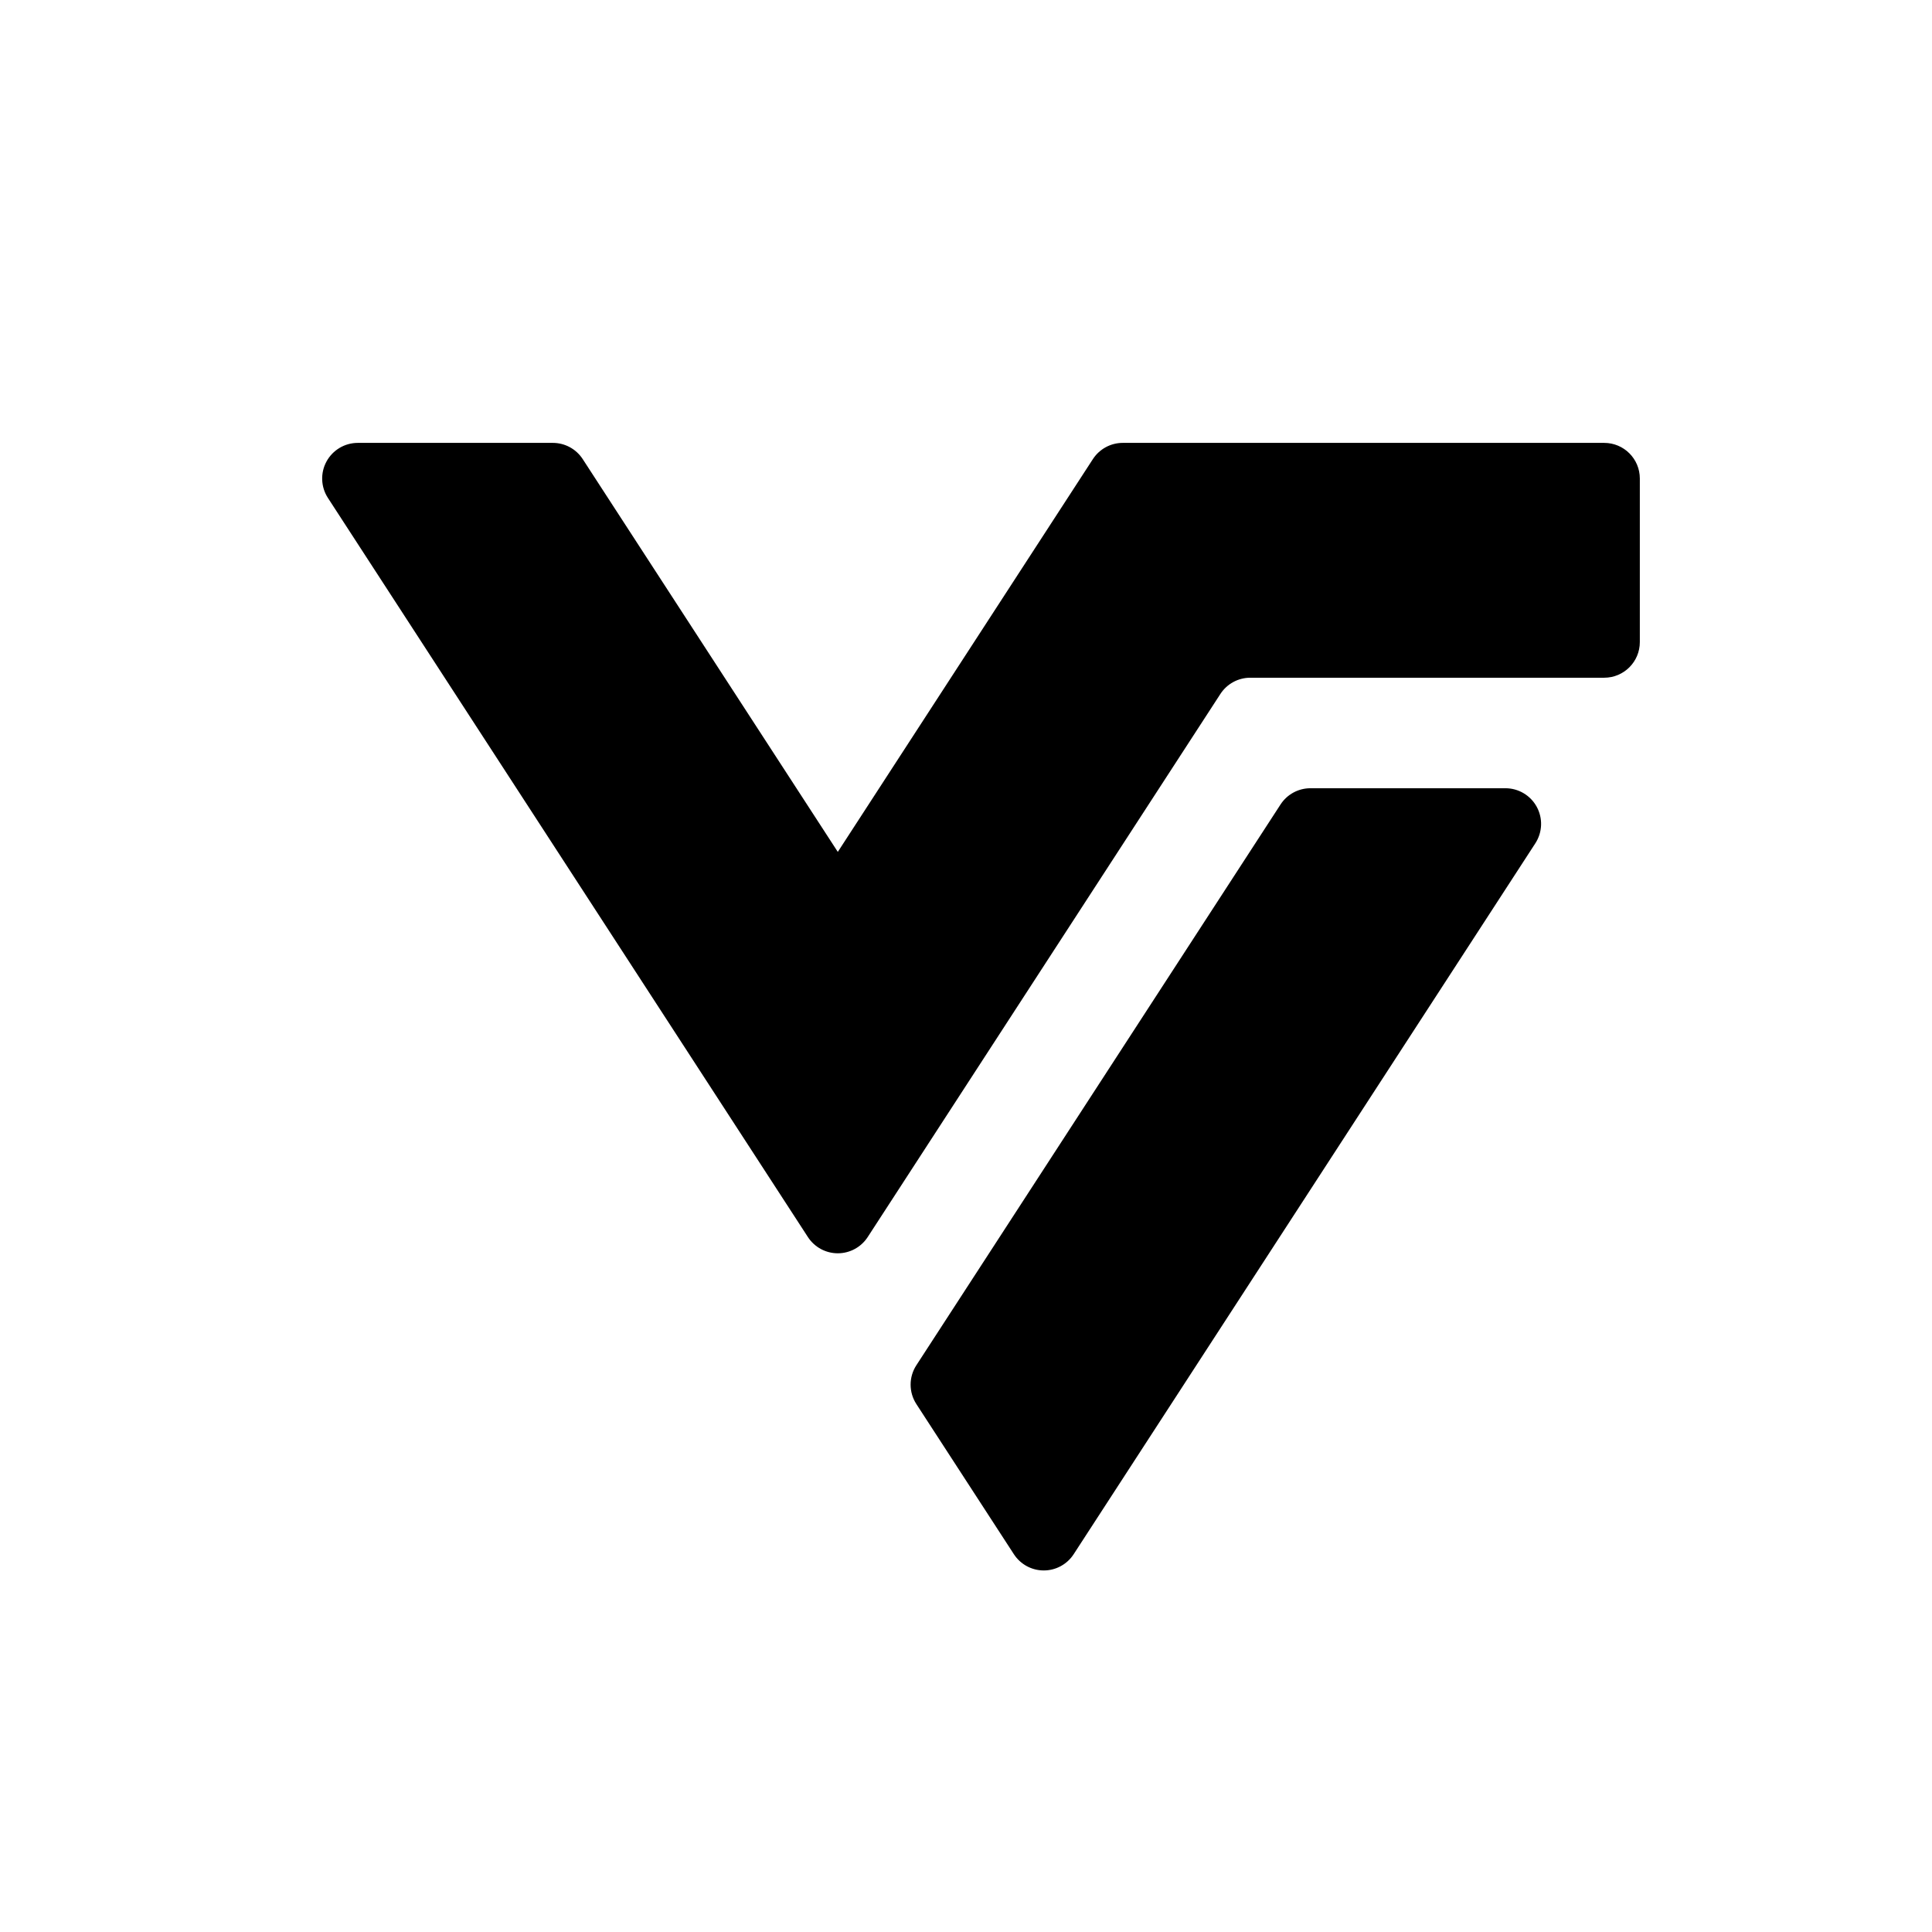
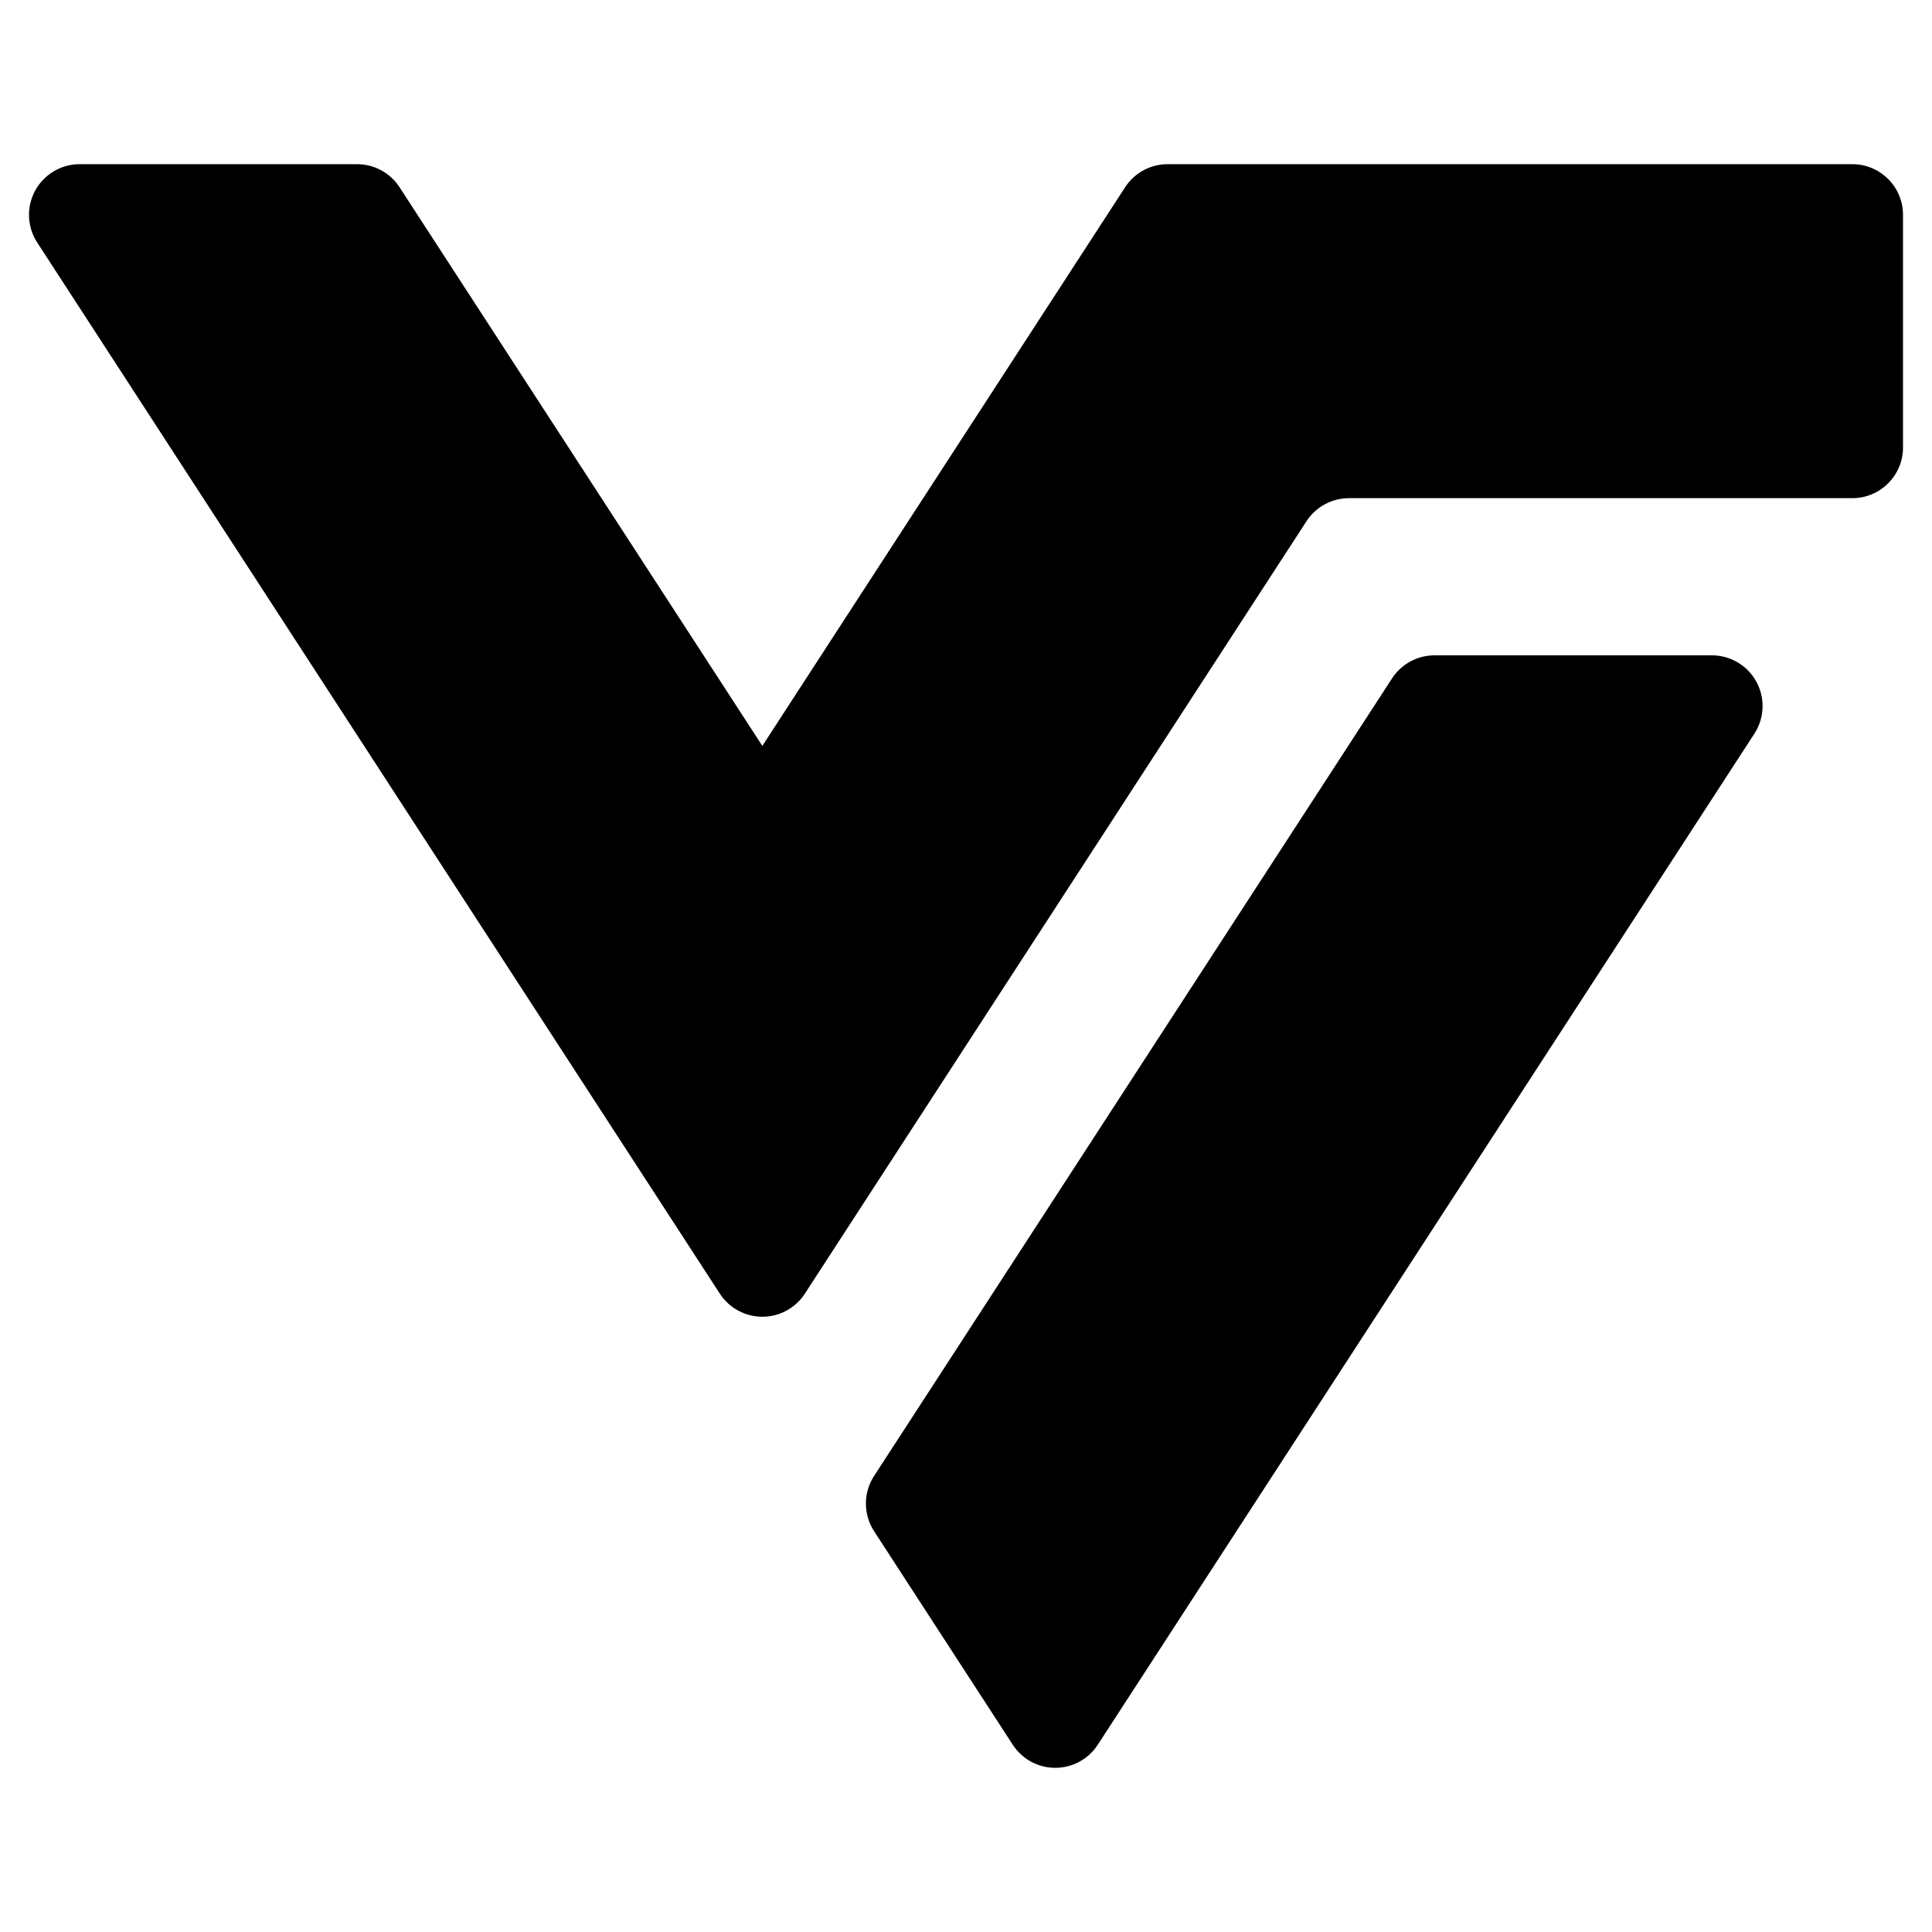
- <svg xmlns="http://www.w3.org/2000/svg" width="100%" height="100%" viewBox="0 0 256 256" version="1.1" xml:space="preserve" style="fill-rule:evenodd;clip-rule:evenodd;stroke-linejoin:round;stroke-miterlimit:2;">
-   <g transform="matrix(0.87863,0,0,0.87863,-521.712,-394.708)">
-     <path d="M825.322,576.408C826.396,574.755 826.478,572.647 825.538,570.915C824.598,569.183 822.785,568.105 820.814,568.105C811.257,568.105 797.38,568.105 791.403,568.105C789.583,568.105 787.886,569.026 786.895,570.553C778.663,583.229 740.913,641.359 731.975,655.122C730.819,656.902 730.819,659.196 731.975,660.977C735.267,666.046 742.114,676.589 746.681,683.621C747.672,685.148 749.369,686.069 751.189,686.069C753.009,686.069 754.705,685.148 755.697,683.621C769.398,662.524 810.512,599.214 825.322,576.408ZM715.619,635.791C716.611,637.317 718.307,638.238 720.127,638.238C721.947,638.238 723.644,637.317 724.635,635.791C736.846,616.989 770.155,565.696 777.825,553.886C778.816,552.359 780.513,551.438 782.333,551.438C792.005,551.438 823.106,551.438 835.705,551.438C838.674,551.438 841.08,549.032 841.08,546.063C841.08,539.389 841.08,528.071 841.08,521.397C841.08,518.428 838.674,516.022 835.705,516.022C820.079,516.022 775.018,516.022 763.103,516.022C761.283,516.022 759.587,516.943 758.595,518.469C751.155,529.926 720.127,577.705 720.127,577.705C720.127,577.705 689.1,529.926 681.659,518.469C680.668,516.943 678.972,516.022 677.151,516.022L647.74,516.022C645.769,516.022 643.957,517.1 643.016,518.832C642.076,520.564 642.159,522.671 643.232,524.324C658.451,547.759 701.545,614.118 715.619,635.791Z" />
-   </g>
+ <svg xmlns="http://www.w3.org/2000/svg" width="100%" height="100%" viewBox="0 0 128 128" version="1.1" xml:space="preserve" style="fill-rule:evenodd;clip-rule:evenodd;stroke-linejoin:round;stroke-miterlimit:2;">
+   <path d="M116.233,48.607C116.905,47.573 116.956,46.256 116.368,45.174C115.781,44.092 114.648,43.418 113.417,43.418L95.041,43.418C93.904,43.418 92.843,43.994 92.224,44.948C87.081,52.868 63.494,89.188 57.91,97.787C57.188,98.899 57.188,100.333 57.91,101.446C59.967,104.612 64.245,111.2 67.098,115.593C67.717,116.548 68.777,117.123 69.915,117.123C71.052,117.123 72.112,116.548 72.731,115.593C81.292,102.412 106.98,62.856 116.233,48.607ZM47.691,85.709C48.31,86.662 49.37,87.238 50.507,87.238C51.644,87.238 52.705,86.662 53.323,85.709C60.953,73.961 81.765,41.914 86.557,34.534C87.176,33.581 88.237,33.005 89.374,33.005L122.721,33.005C124.576,33.005 126.079,31.502 126.079,29.647L126.079,14.235C126.079,12.38 124.576,10.877 122.721,10.877L77.359,10.877C76.221,10.877 75.162,11.452 74.542,12.406C69.894,19.564 50.507,49.417 50.507,49.417C50.507,49.417 31.121,19.564 26.472,12.406C25.853,11.452 24.794,10.877 23.656,10.877L5.279,10.877C4.048,10.877 2.916,11.551 2.328,12.633C1.741,13.715 1.793,15.031 2.463,16.064C11.972,30.706 38.897,72.168 47.691,85.709Z" />
</svg>
